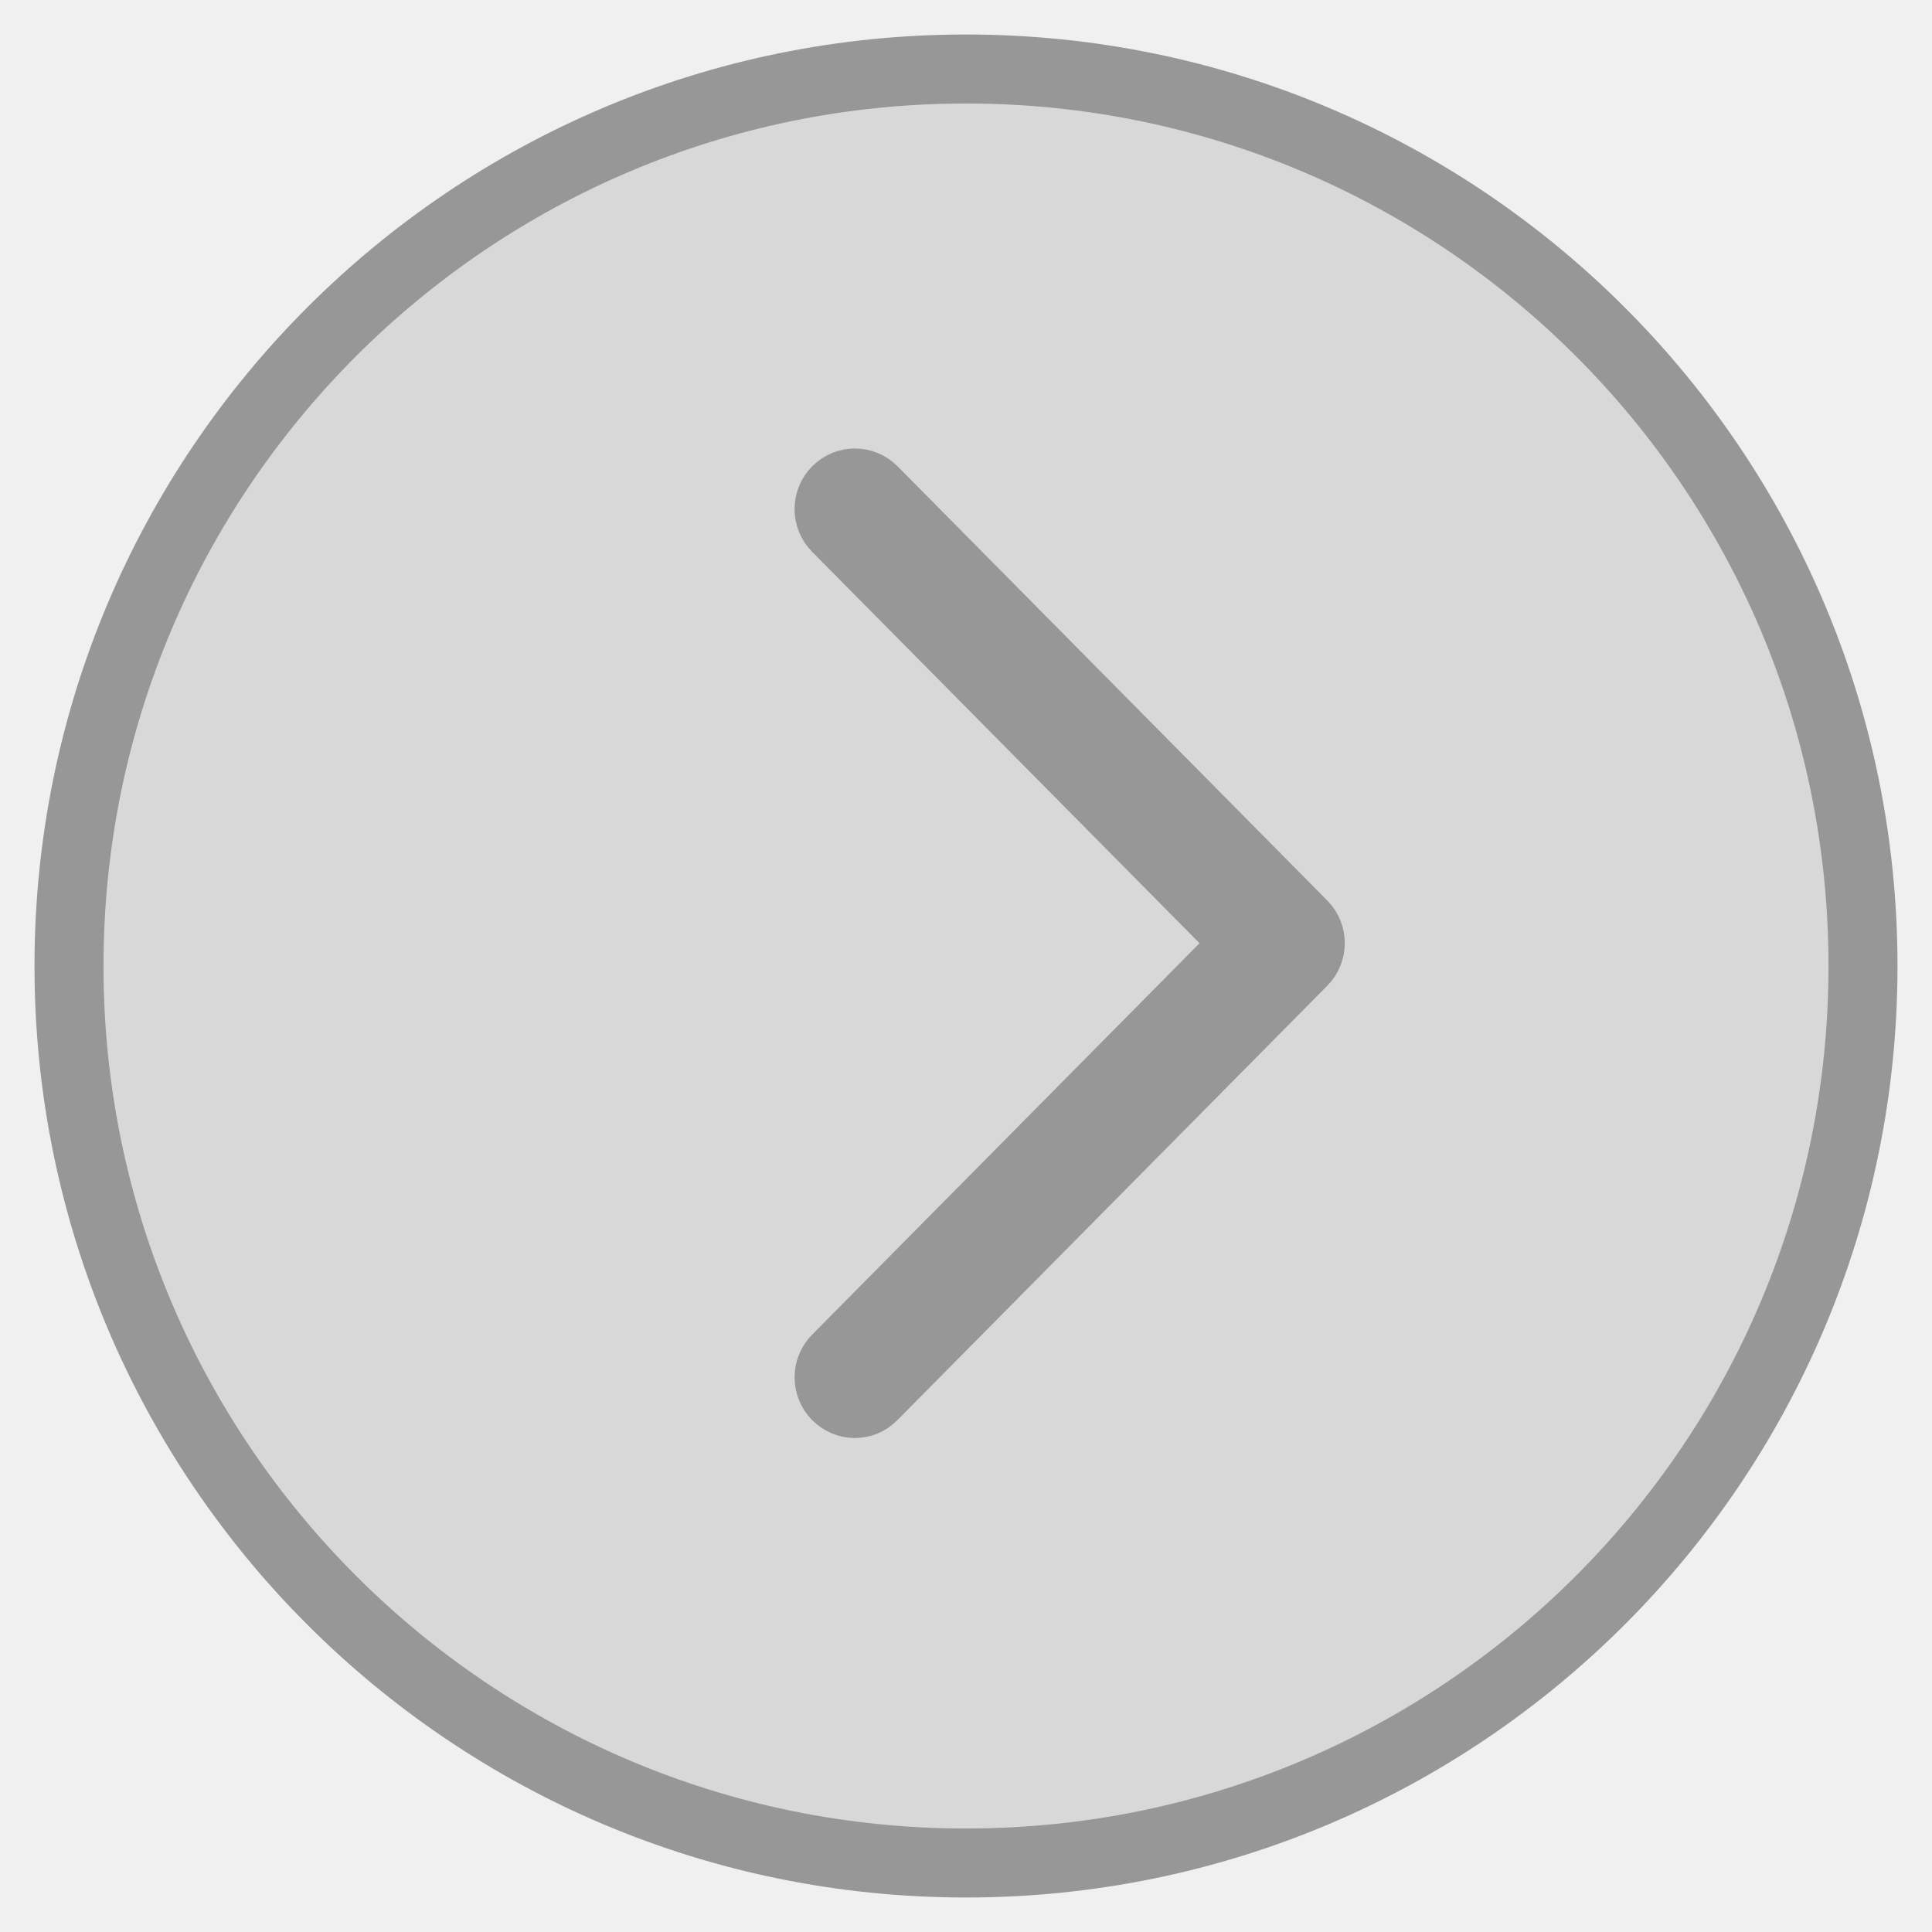
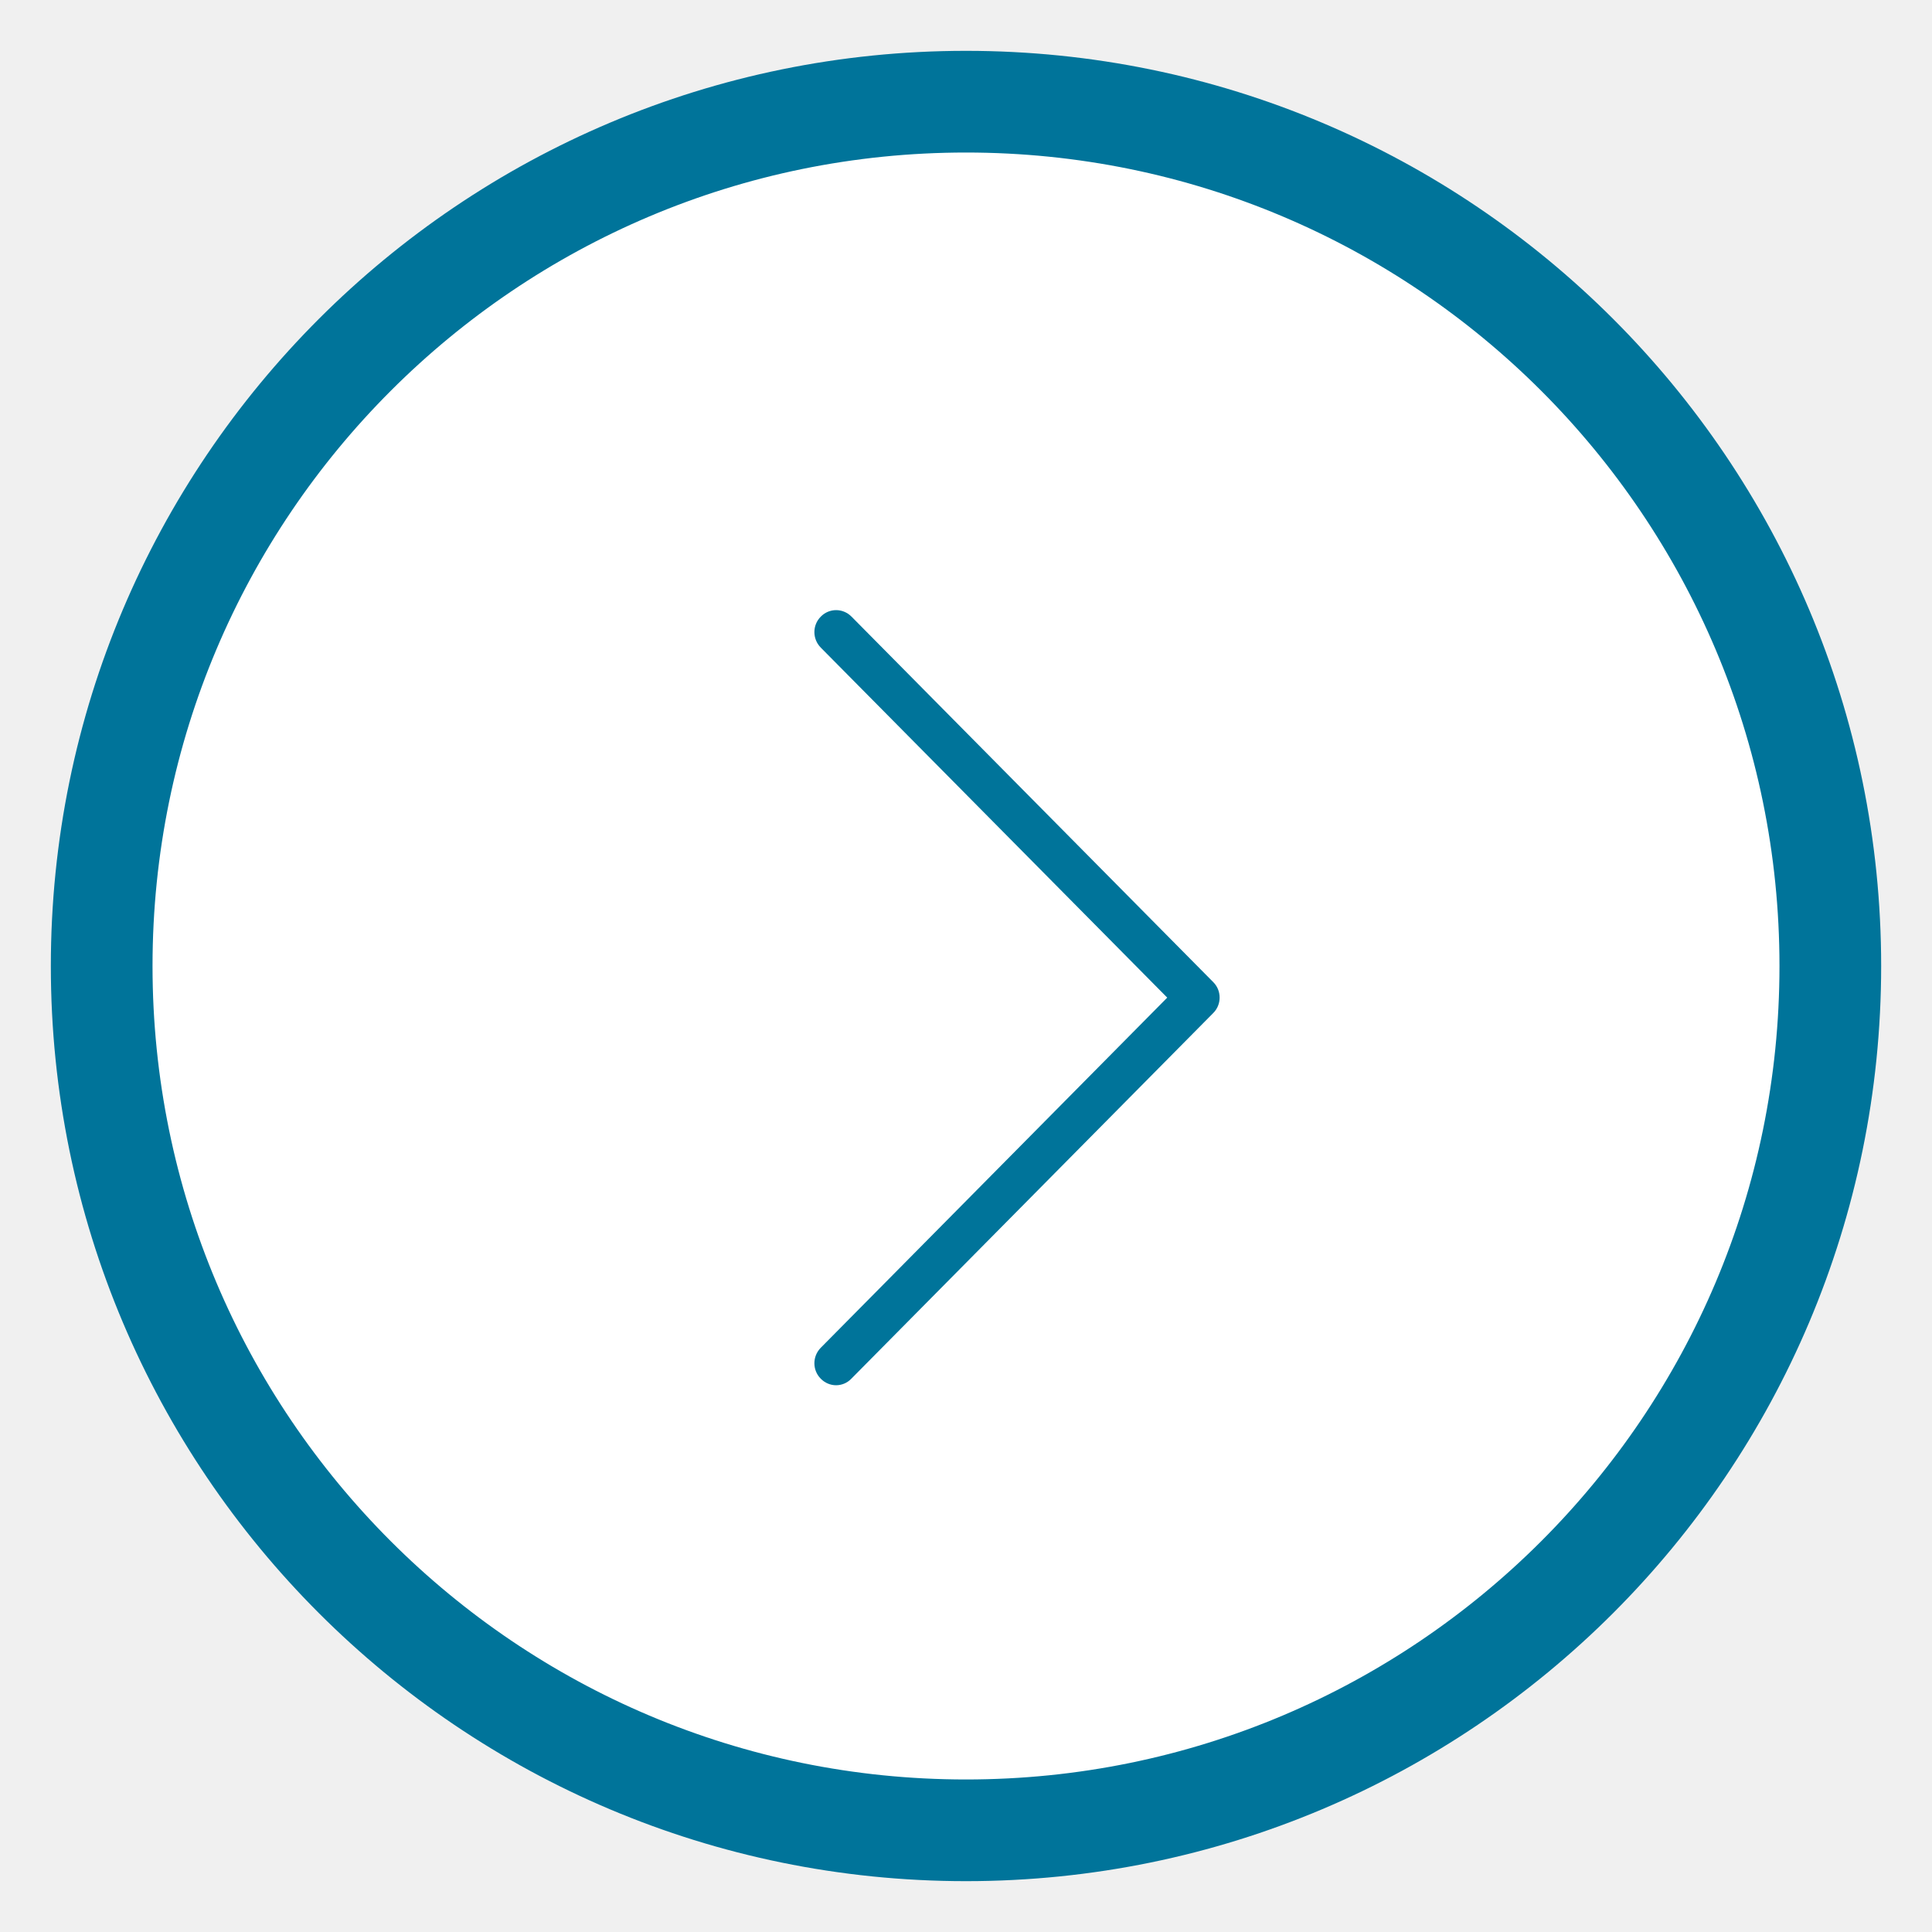
- <svg xmlns="http://www.w3.org/2000/svg" width="28px" height="28px" viewBox="0 0 28 28" version="1.1">
+ <svg xmlns="http://www.w3.org/2000/svg" width="19px" height="19px" viewBox="0 0 19 19" version="1.1">
  <defs />
  <g id="Page-1" stroke="none" stroke-width="1" fill="none" fill-rule="evenodd">
-     <circle id="Oval-3" stroke="#979797" fill="#D8D8D8" cx="14" cy="14" r="13" />
-     <g id="next" transform="translate(12, 7)" stroke="#979797" fill-rule="nonzero" fill="#6A6A6A">
-       <path d="M6.882,6.404 L0.654,0.111 C0.507,-0.037 0.272,-0.037 0.125,0.111 C-0.021,0.259 -0.021,0.497 0.125,0.645 L6.088,6.67 L0.125,12.695 C-0.021,12.843 -0.021,13.081 0.125,13.229 C0.197,13.301 0.294,13.341 0.388,13.341 C0.482,13.341 0.579,13.304 0.651,13.229 L6.879,6.936 C7.026,6.79 7.026,6.55 6.882,6.404 Z" id="Shape" />
+     <g id="Group-4" transform="translate(9.5, 9.5) rotate(-90) translate(-9.5, -9.5) translate(1, 1)">
+       <circle id="Oval-5" stroke="#00749A" fill="#FFFFFF" cx="8.5" cy="8.5" r="8.5" />
+       <g id="next" transform="translate(8, 9) rotate(90) translate(-8, -9) translate(6, 5)" fill-rule="nonzero" fill="#00749A">
+         <path d="M3.933,3.66 L0.374,0.064 C0.29,-0.021 0.155,-0.021 0.072,0.064 C-0.012,0.148 -0.012,0.284 0.072,0.369 L3.479,3.811 L0.072,7.254 C-0.012,7.339 -0.012,7.475 0.072,7.559 C0.113,7.601 0.168,7.623 0.222,7.623 C0.276,7.623 0.331,7.602 0.372,7.559 L3.931,3.963 C4.015,3.88 4.015,3.743 3.933,3.66 Z" id="Shape" />
+       </g>
    </g>
  </g>
</svg>
